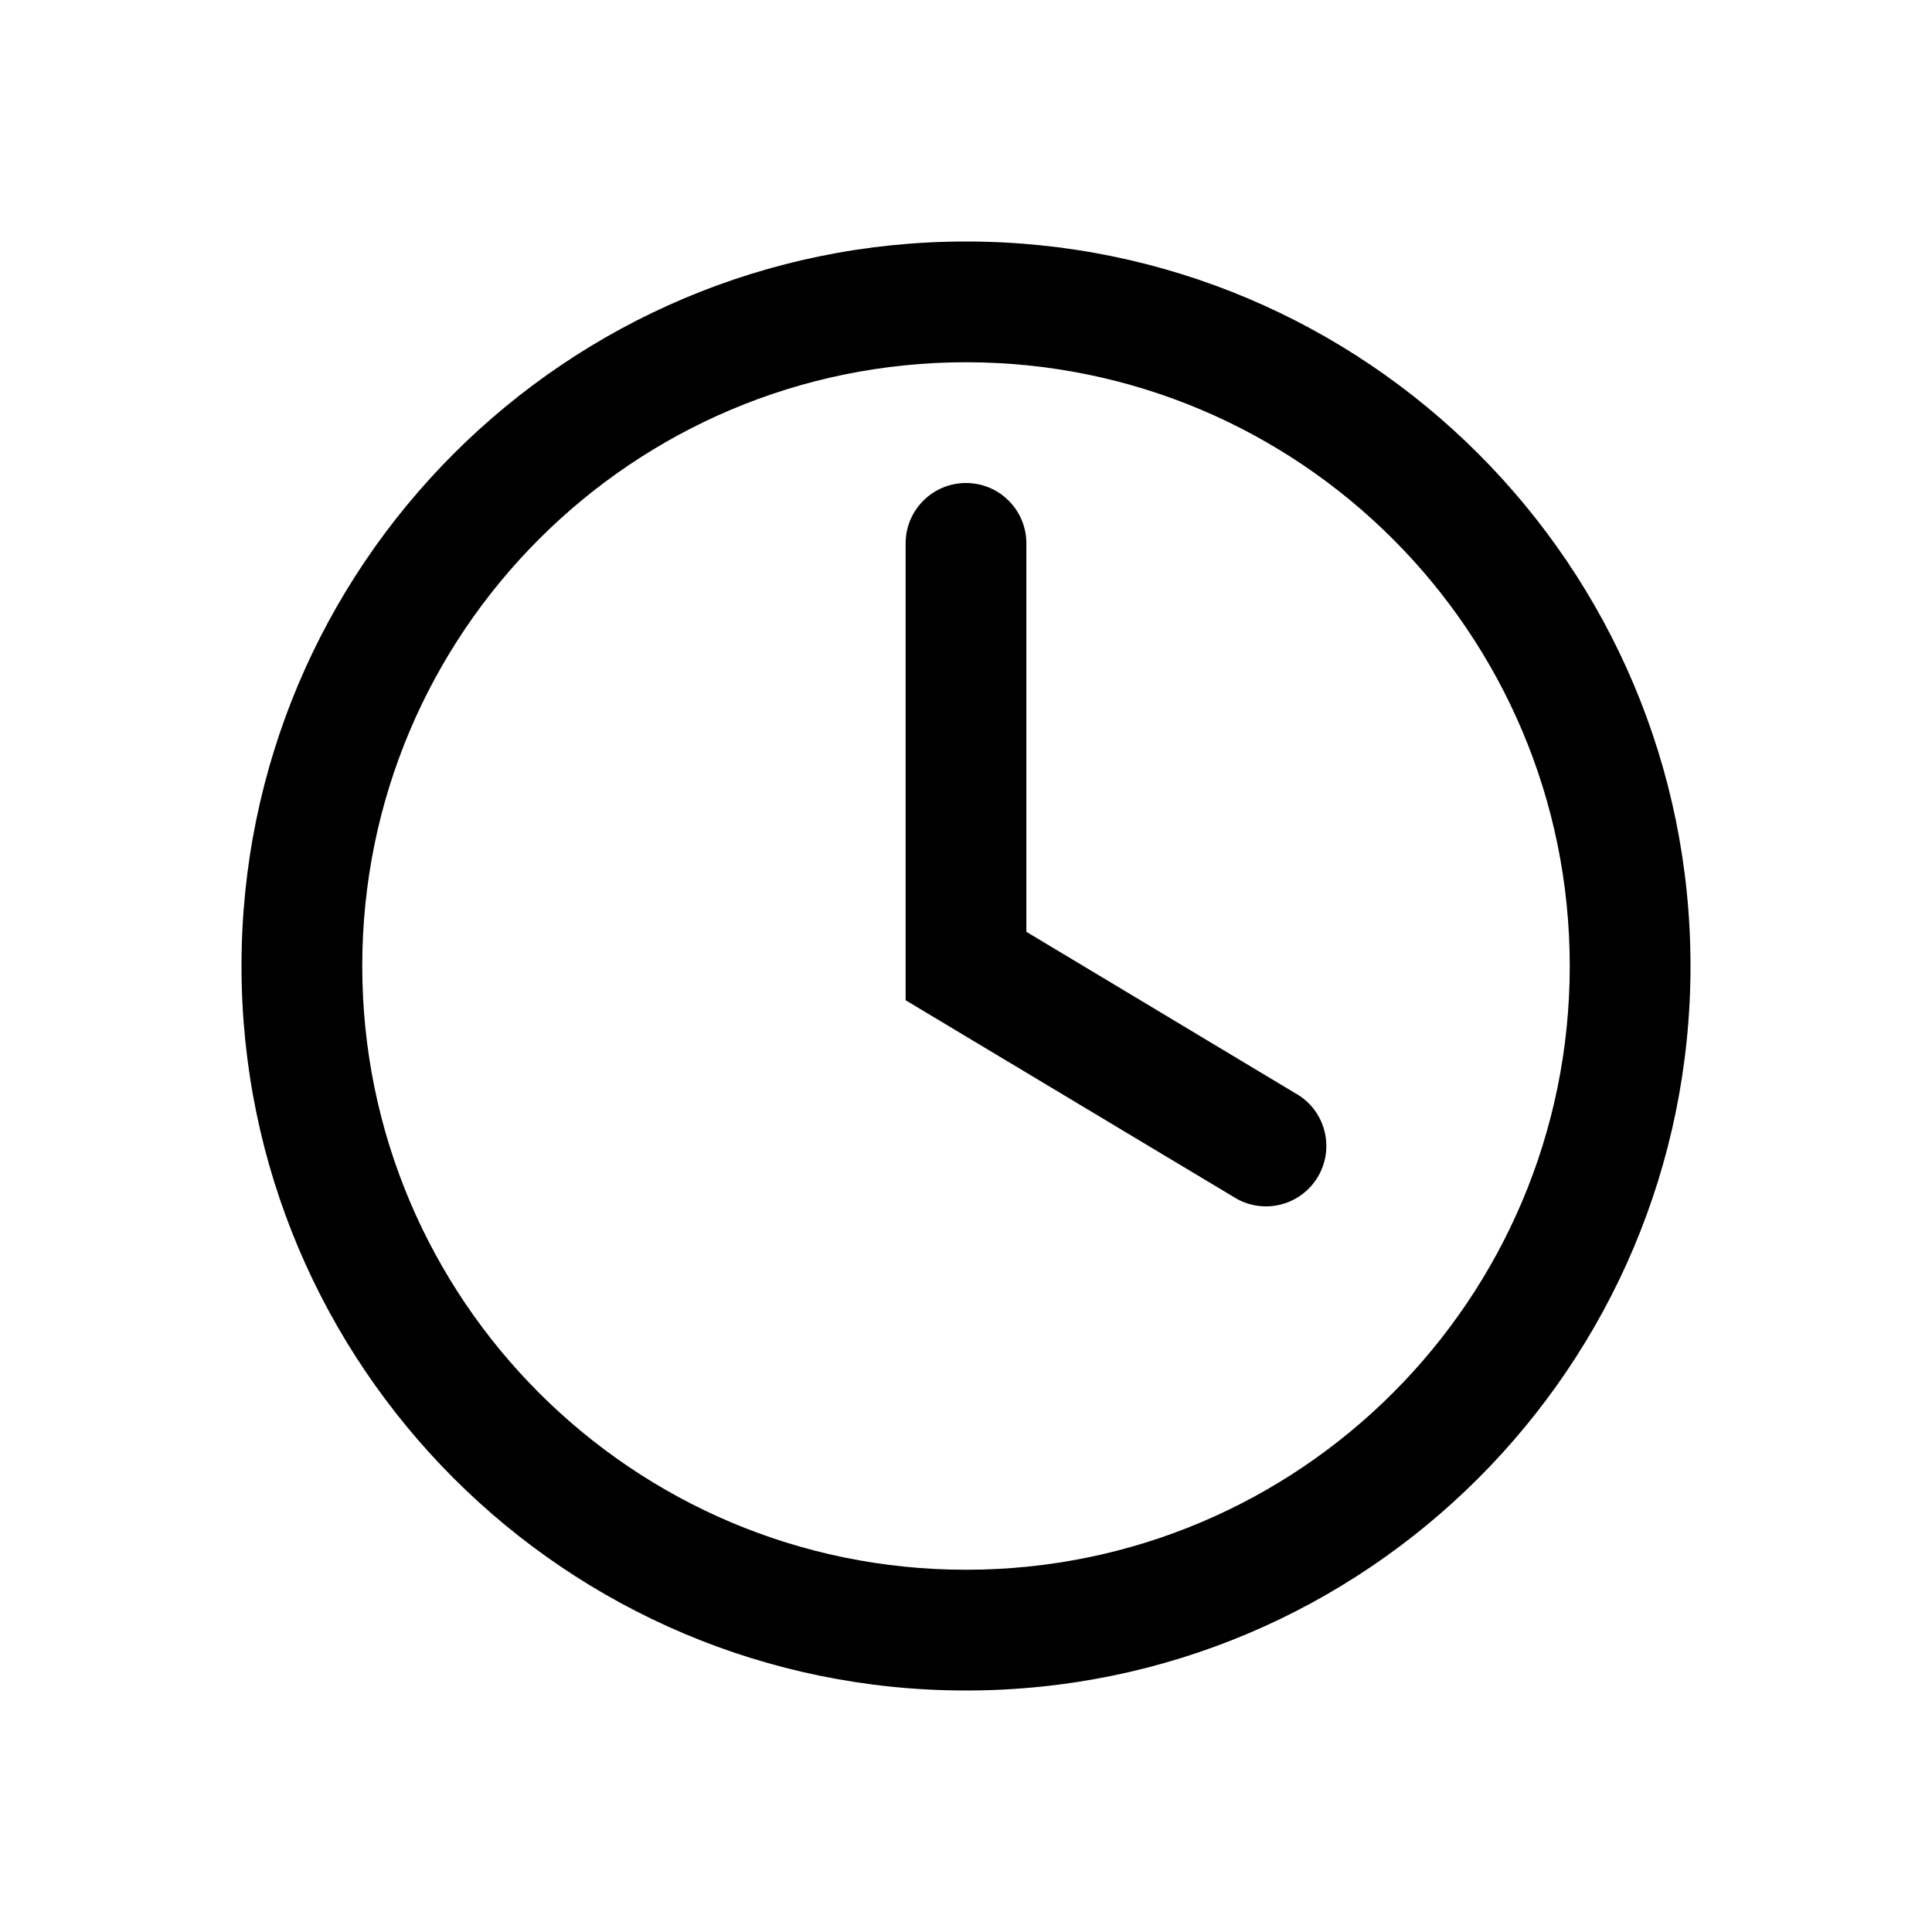
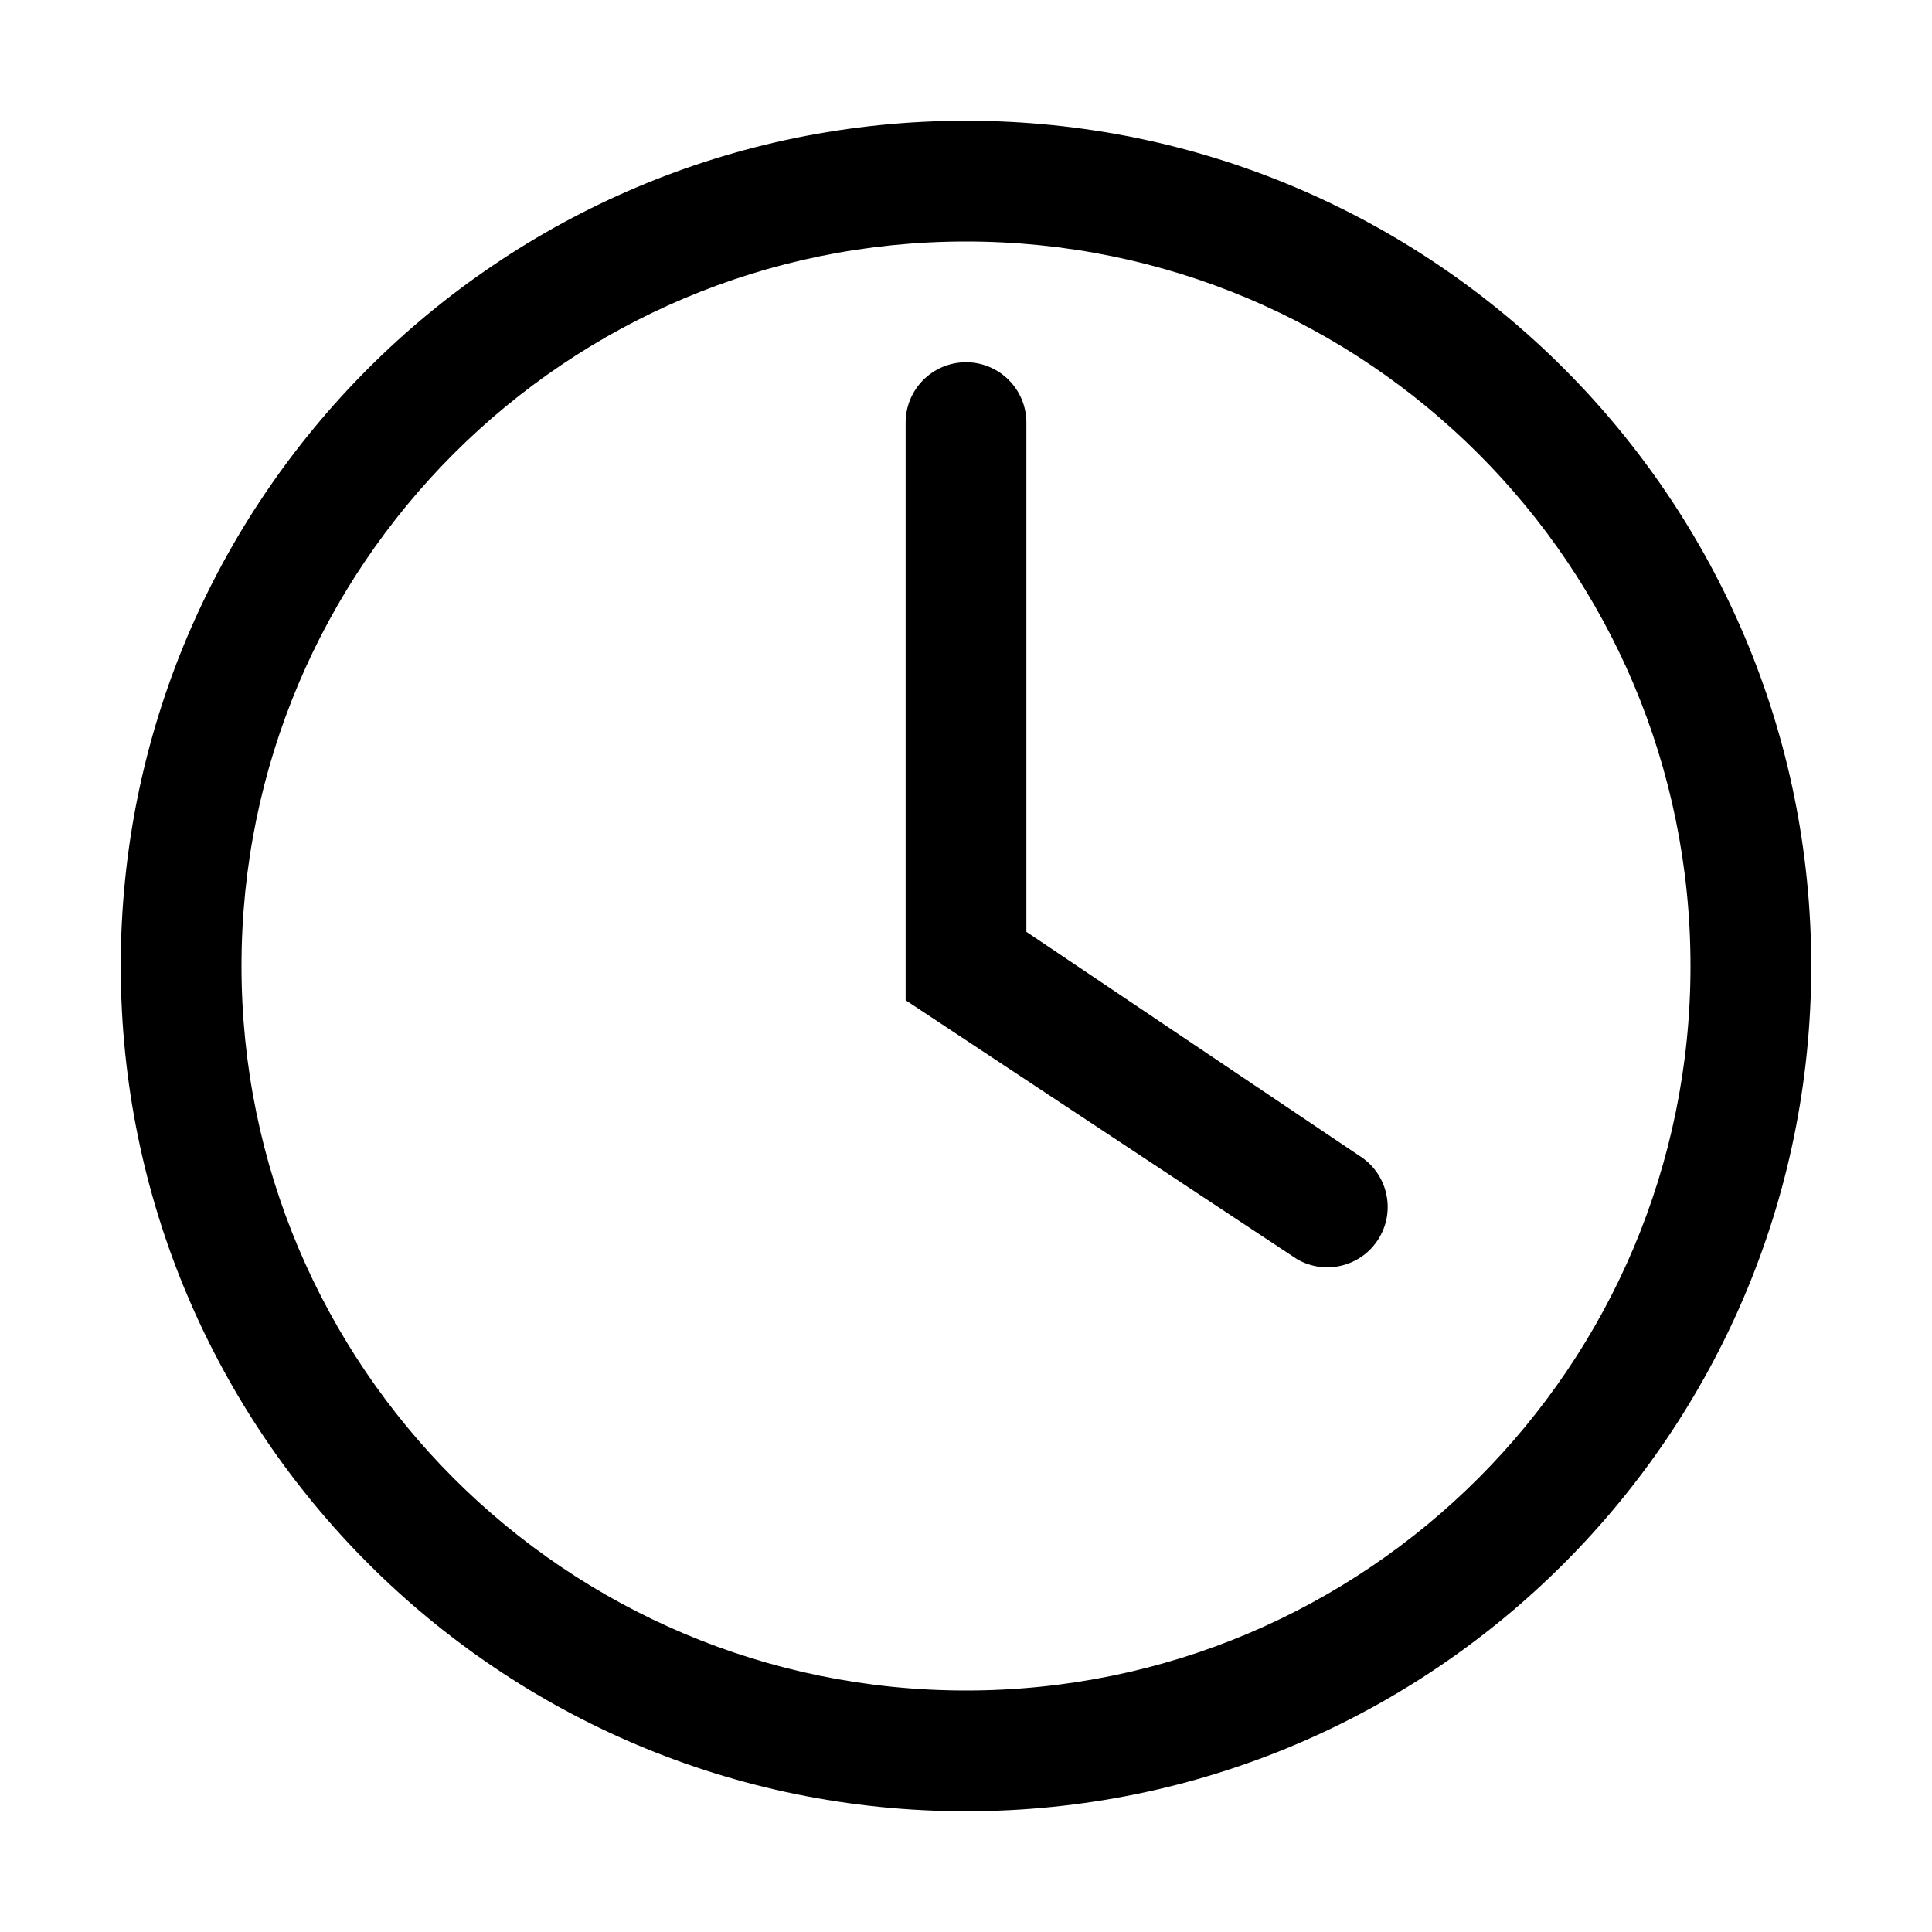
- <svg xmlns="http://www.w3.org/2000/svg" xmlns:xlink="http://www.w3.org/1999/xlink" viewBox="0 0 32 32">
-   <defs>
-     <path id="a" d="M16 4c6.627 0 12 5.373 12 12s-5.373 12-12 12S4 22.627 4 16 9.373 4 16 4m0 2C10.477 6 6 10.477 6 16s4.477 10 10 10 10-4.477 10-10S21.523 6 16 6m0 2a1 1 0 0 1 1 1v6.434l4.514 2.709a1 1 0 0 1-1.028 1.714L15 16.567V9a1 1 0 0 1 1-1" />
-   </defs>
-   <use xlink:href="#a" fill-rule="evenodd" />
+ <svg xmlns="http://www.w3.org/2000/svg" viewBox="0 0 32 32">
+   <path d="M16 2c7.732 0 14 6.268 14 14s-6.268 14-14 14S2 23.732 2 16 8.268 2 16 2m0 2C9.373 4 4 9.373 4 16s5.373 12 12 12 12-5.373 12-12S22.627 4 16 4m0 2a1 1 0 0 1 1 1v8.434l5.515 3.709a1 1 0 0 1-1.03 1.714L15 16.567V7a1 1 0 0 1 1-1" />
</svg>
